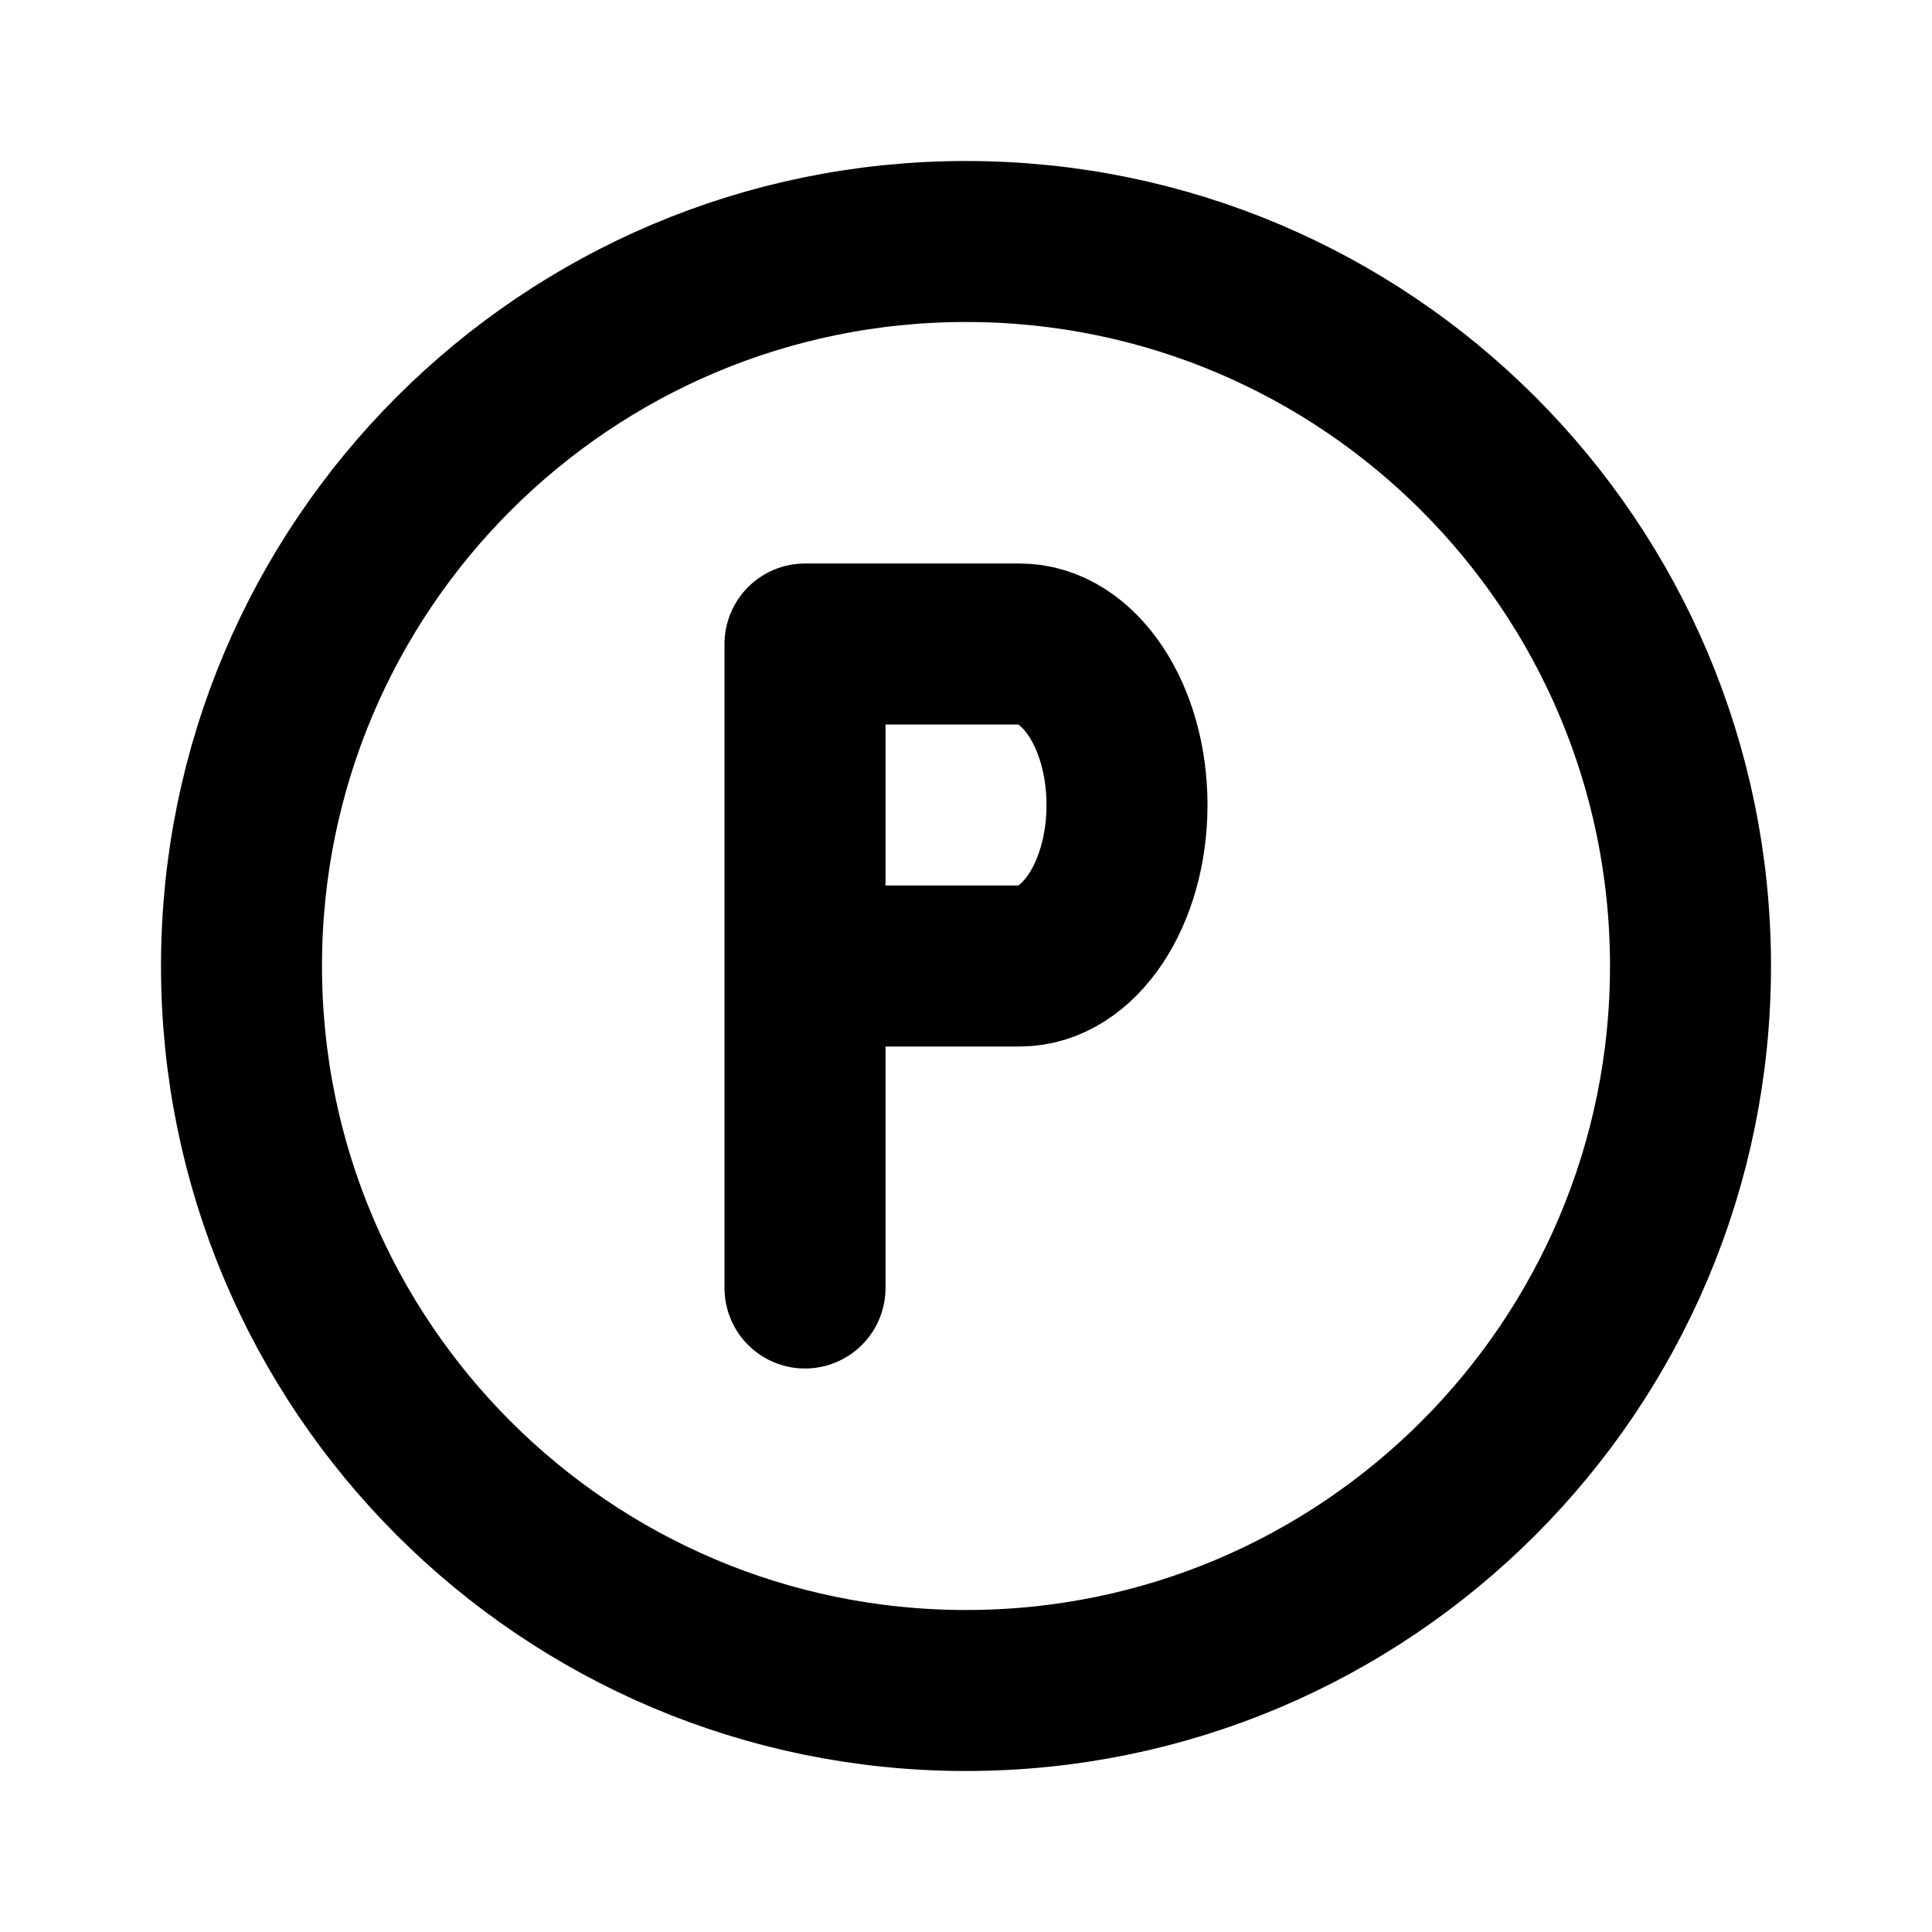
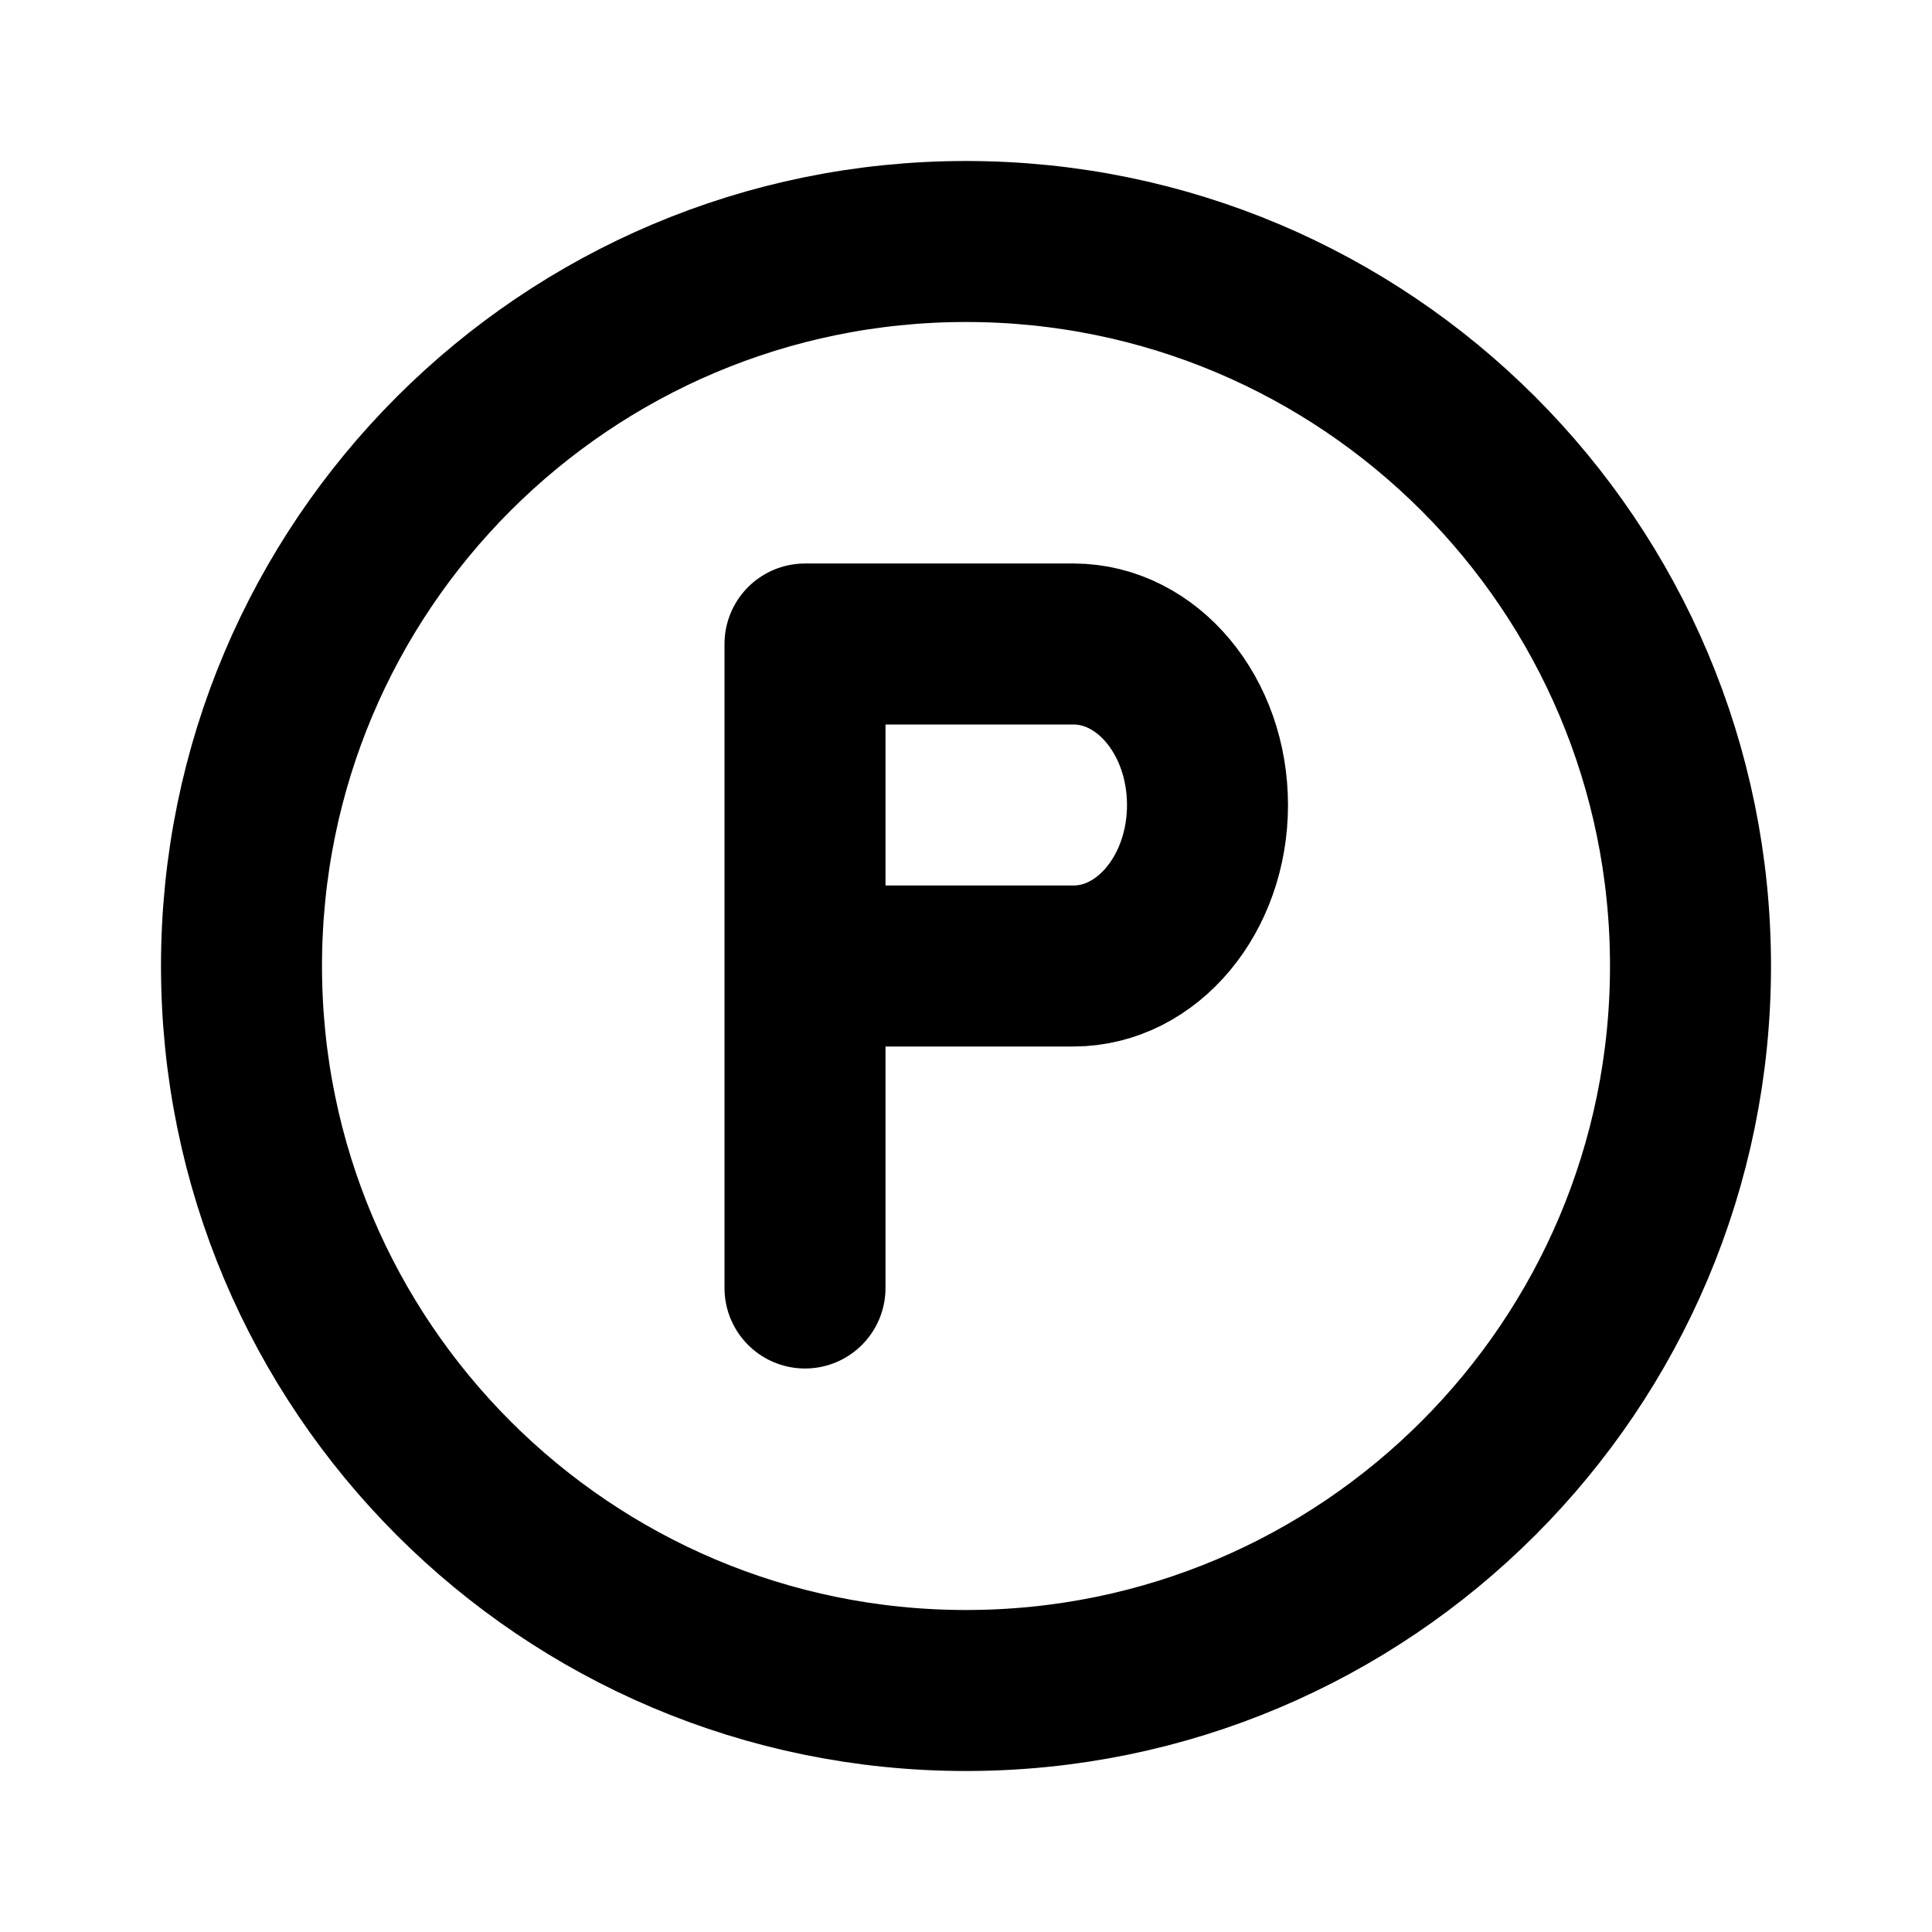
<svg xmlns="http://www.w3.org/2000/svg" fill="none" stroke="currentColor" stroke-linecap="round" stroke-linejoin="round" stroke-width="2" viewBox="0 0 24 24">
  <path stroke="none" d="M0 0h24v24H0z" />
-   <path d="M10 16V8h2.667C13.403 8 14 8.895 14 10s-.597 2-1.333 2H10" />
+   <path d="M10 16V8h3.334c.92 0 1.666.895 1.666 2s-.746 2-1.666 2H10" />
  <path d="M3 12a9 9 0 1 0 18 0 9 9 0 0 0-18 0" />
</svg>
